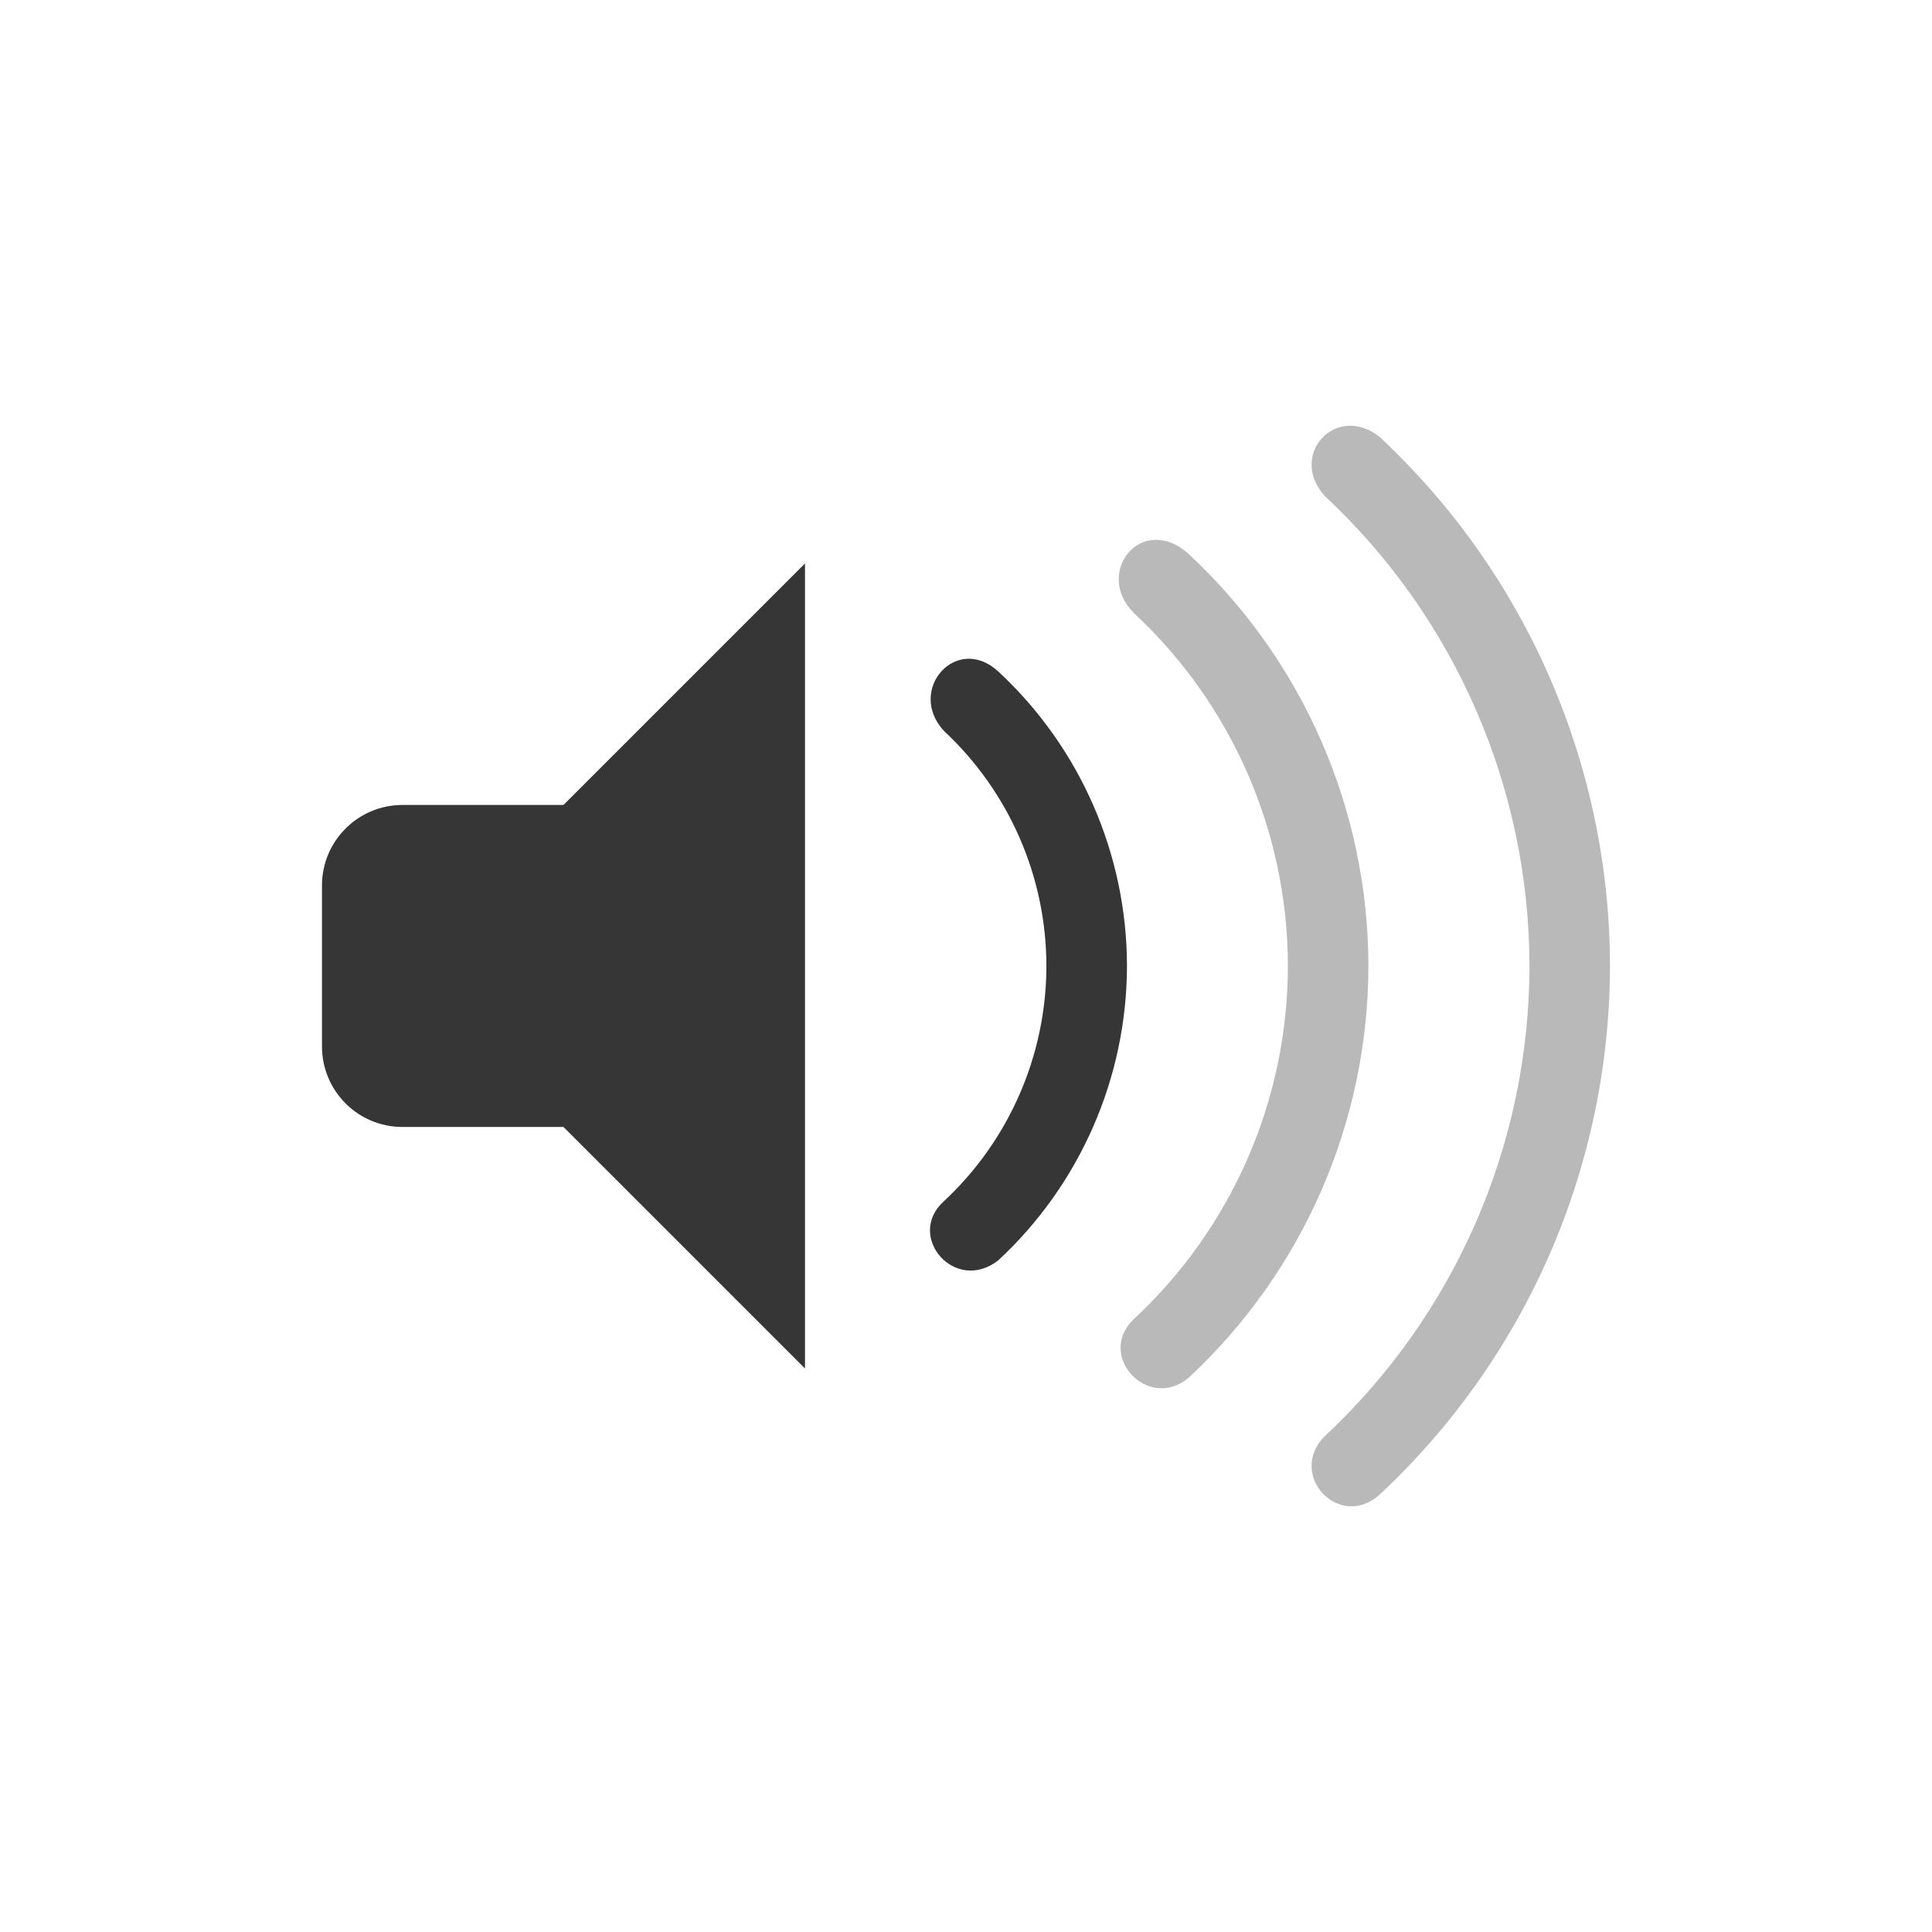
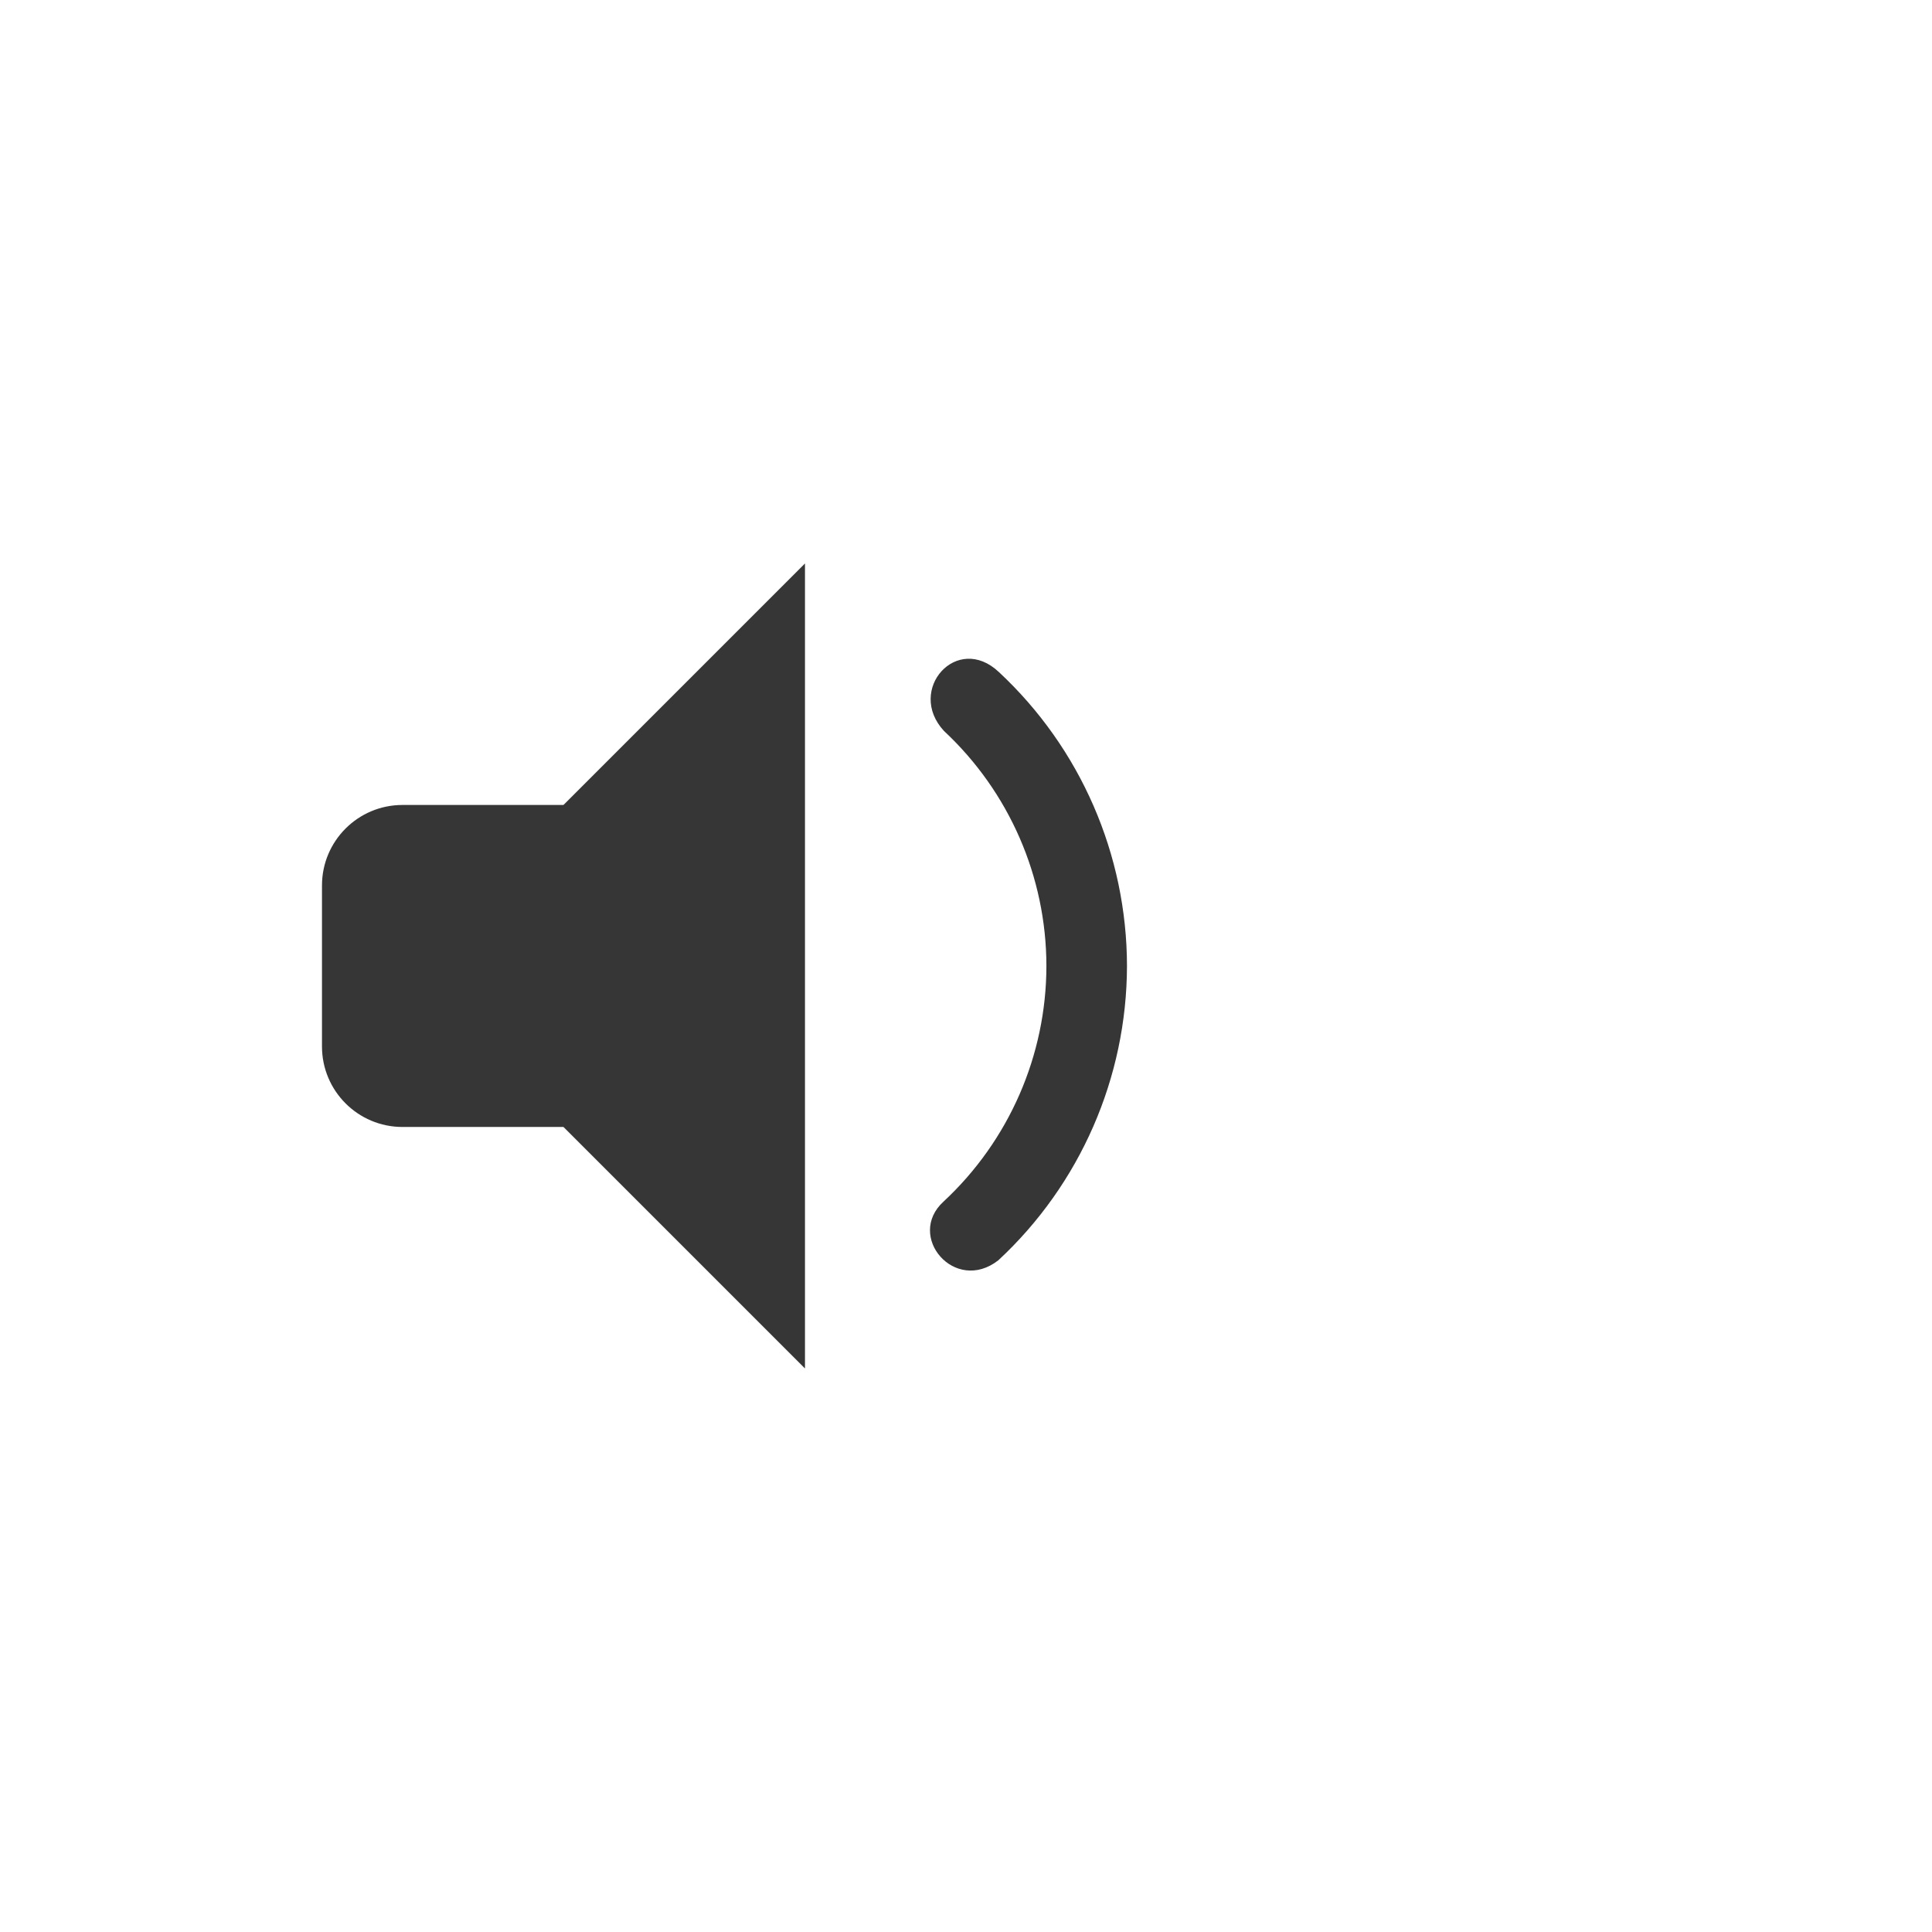
<svg xmlns="http://www.w3.org/2000/svg" width="24" height="24" enable-background="new" version="1.1">
  <g transform="translate(3.9998 3.9996)" enable-background="new" fill="#363636">
    <rect y="6" width="5" height="4" ry="1" fill-rule="evenodd" style="paint-order:normal" />
    <path d="m6 3-3 3v4l3 3z" />
    <g fill-rule="evenodd">
-       <path d="m13.139 1.428c-0.545-0.428-1.139 0.225-0.684 0.732 1.62 1.51 2.542 3.625 2.545 5.84-0.003 2.22-0.928 4.34-2.555 5.852-0.445 0.472 0.181 1.148 0.678 0.729 1.83-1.699 2.873-4.082 2.877-6.58-0.003-2.493-1.039-4.872-2.861-6.572z" opacity=".35" style="paint-order:normal" />
-       <path d="m10.775 2.889c-0.587-0.535-1.199 0.225-0.684 0.732 1.215 1.133 1.906 2.718 1.908 4.379-0.002 1.665-0.696 3.255-1.916 4.389-0.468 0.446 0.173 1.147 0.68 0.729 1.423-1.322 2.233-3.175 2.236-5.117-0.002-1.938-0.807-3.789-2.225-5.111z" opacity=".35" style="paint-order:normal" />
      <path d="m8.41 4.35c-0.521-0.494-1.155 0.22-0.684 0.73 0.81 0.755 1.272 1.812 1.273 2.92-0.001 1.11-0.464 2.17-1.277 2.926-0.473 0.43 0.14 1.152 0.68 0.73 1.017-0.944 1.595-2.269 1.598-3.656-0.002-1.384-0.577-2.706-1.59-3.65z" style="paint-order:normal" />
    </g>
  </g>
</svg>
